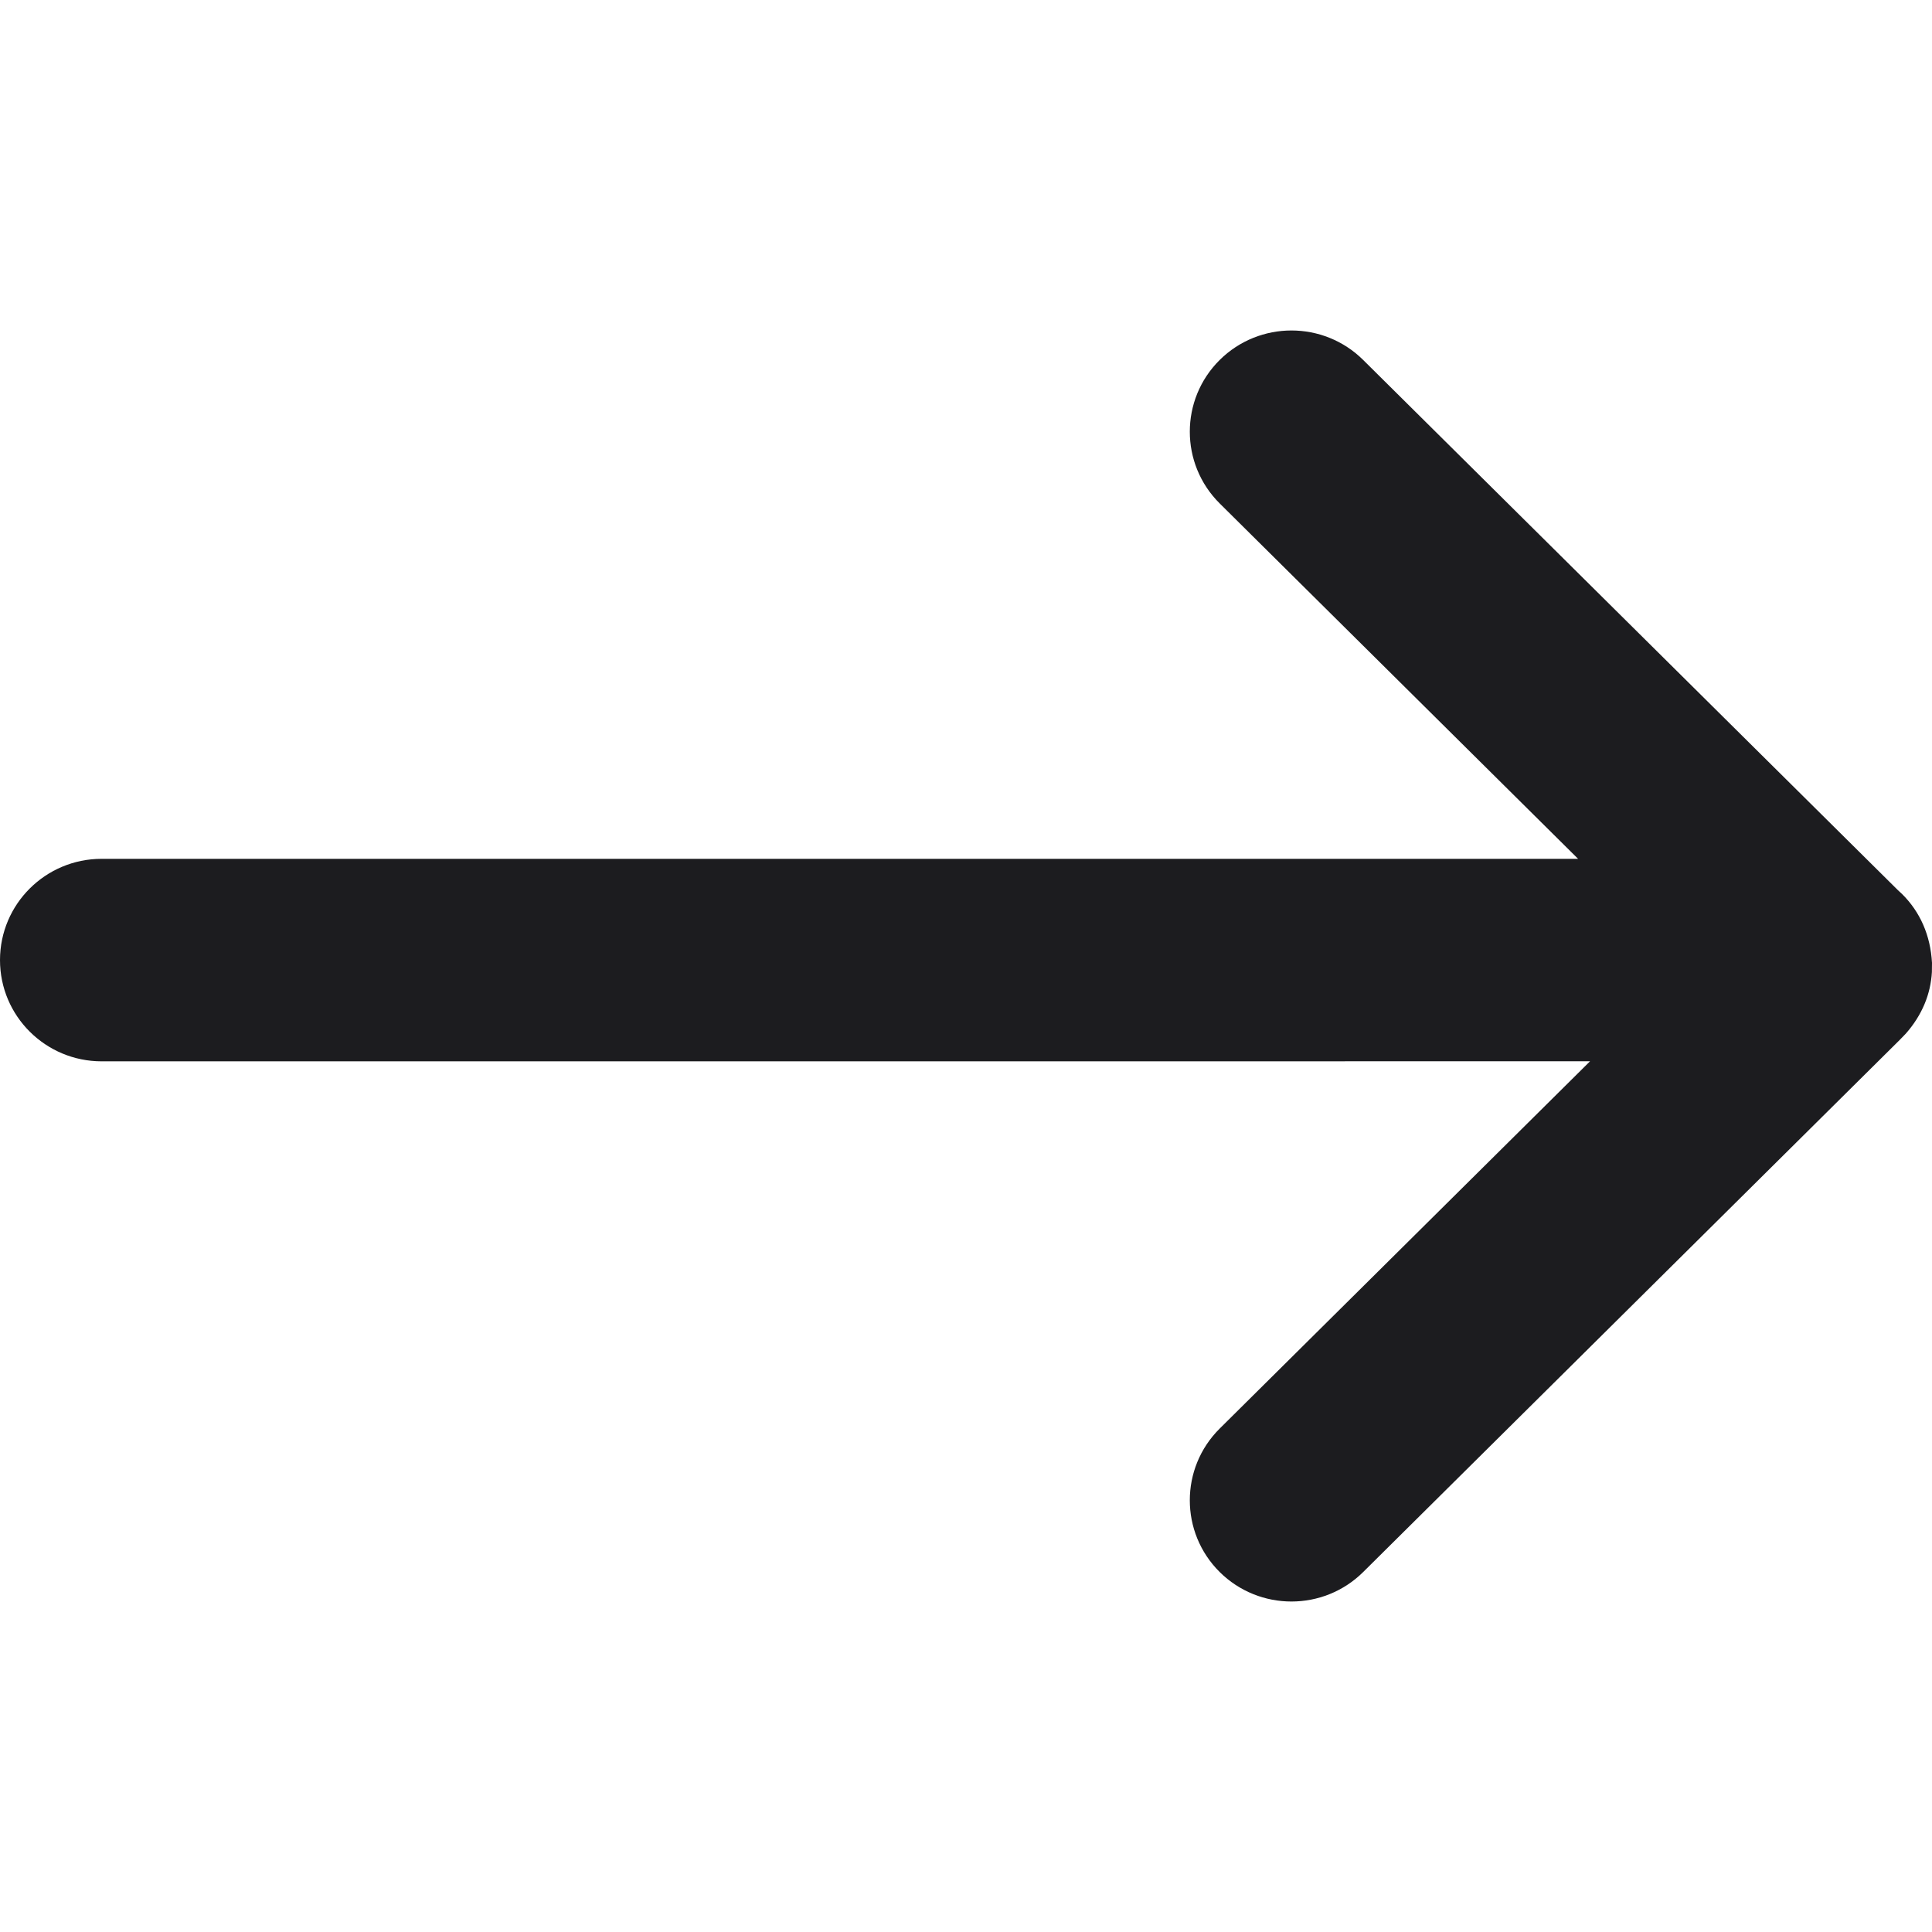
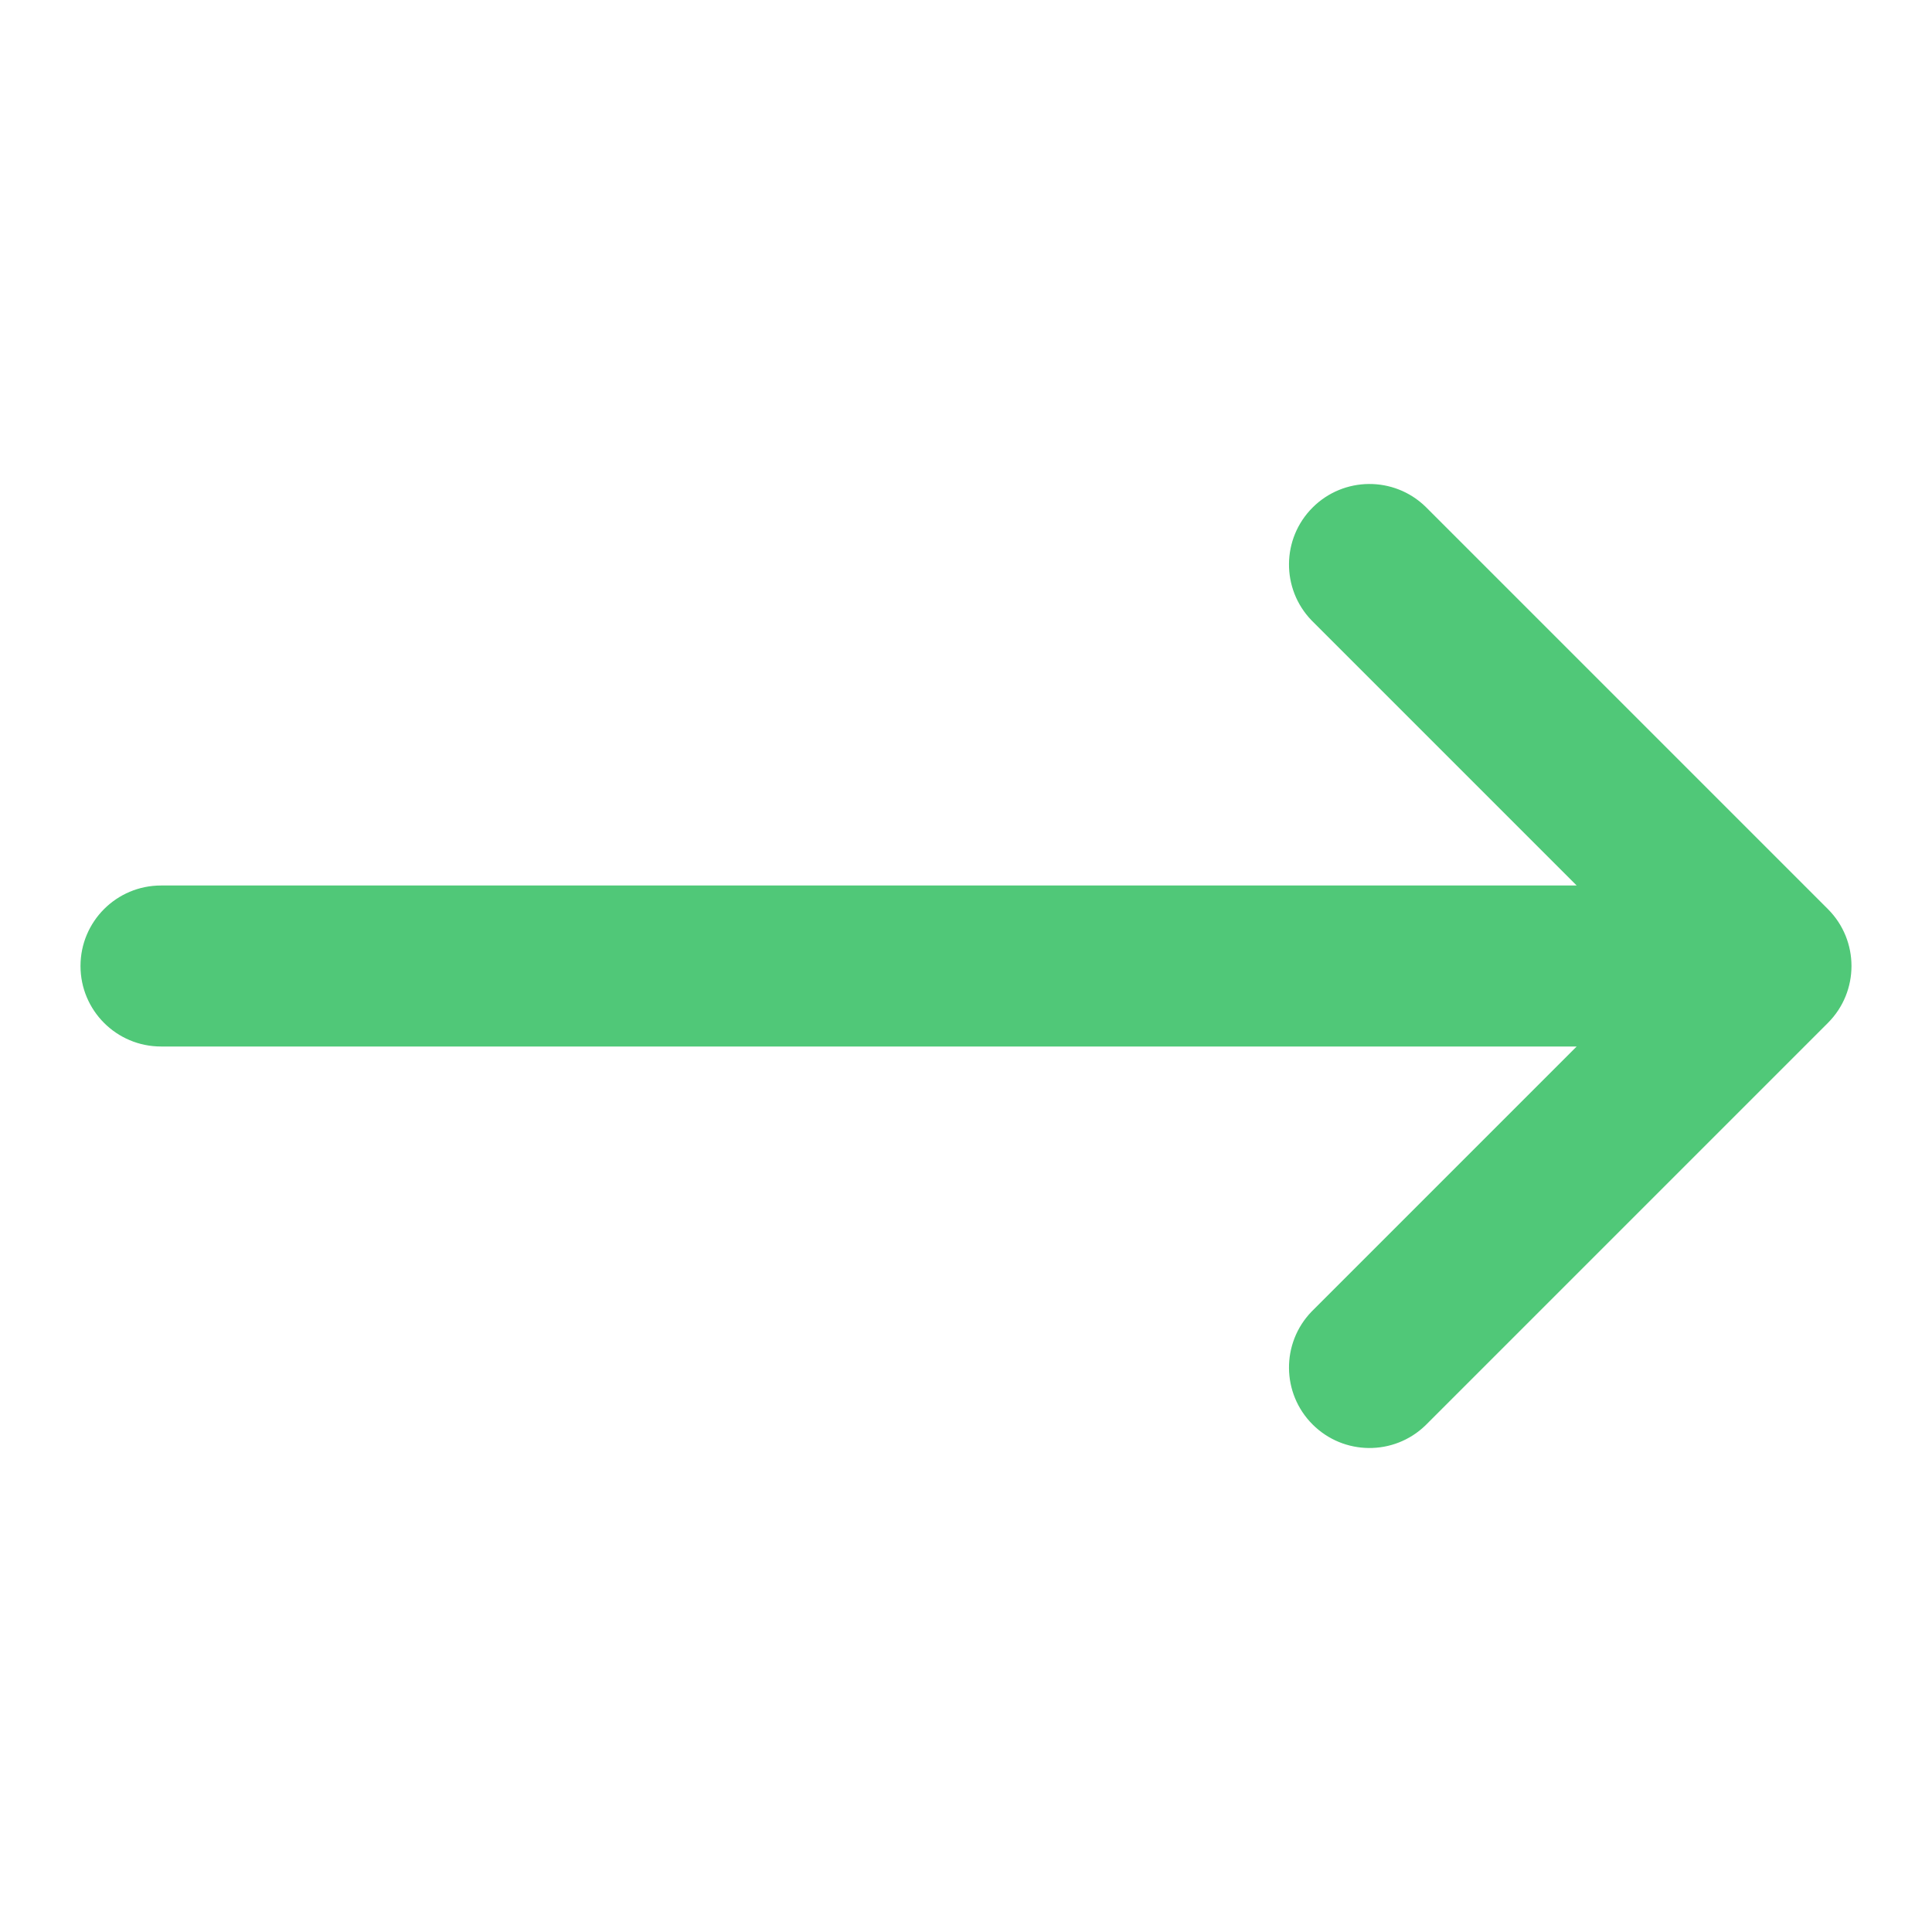
- <svg xmlns="http://www.w3.org/2000/svg" width="20px" height="20px" viewBox="0 -6.5 38 38" version="1.1" fill="#000000">
+ <svg xmlns="http://www.w3.org/2000/svg" fill="#50C878" width="30px" height="30px" viewBox="0 0 24 24">
  <g id="SVGRepo_bgCarrier" stroke-width="0" />
  <g id="SVGRepo_tracerCarrier" stroke-linecap="round" stroke-linejoin="round" />
  <g id="SVGRepo_iconCarrier">
-     <g id="icons" stroke="none" stroke-width="1" fill="none" fill-rule="evenodd">
-       <g id="ui-gambling-website-lined-icnos-casinoshunter" transform="translate(-1511, -158)" fill="#1C1C1F" fill-rule="nonzero">
-         <g id="1" transform="translate(1350, 120)">
-           <path d="M187.812,38.58 L198.325,49.004 L198.413,49.086 C198.765,49.435 198.97,49.895 199,50.438 L198.998,50.621 C198.973,51.051 198.808,51.463 198.484,51.831 L198.361,51.958 L187.812,62.42 C187.032,63.193 185.771,63.193 184.99,62.42 C184.206,61.642 184.206,60.376 184.99,59.598 L192.274,52.374 L162.999,52.375 C161.897,52.375 161,51.485 161,50.384 C161,49.282 161.897,48.392 162.999,48.392 L192.039,48.392 L184.99,41.402 C184.206,40.624 184.206,39.358 184.99,38.58 C185.771,37.807 187.032,37.807 187.812,38.58 Z" id="right-arrow"> </path>
-         </g>
-       </g>
-     </g>
+     <path d="M17.707,17.707a1,1,0,0,1-1.414-1.414L19.586,13H2a1,1,0,0,1,0-2H19.586L16.293,7.707a1,1,0,0,1,1.414-1.414l5,5a1,1,0,0,1,0,1.414Z" />
  </g>
</svg>
